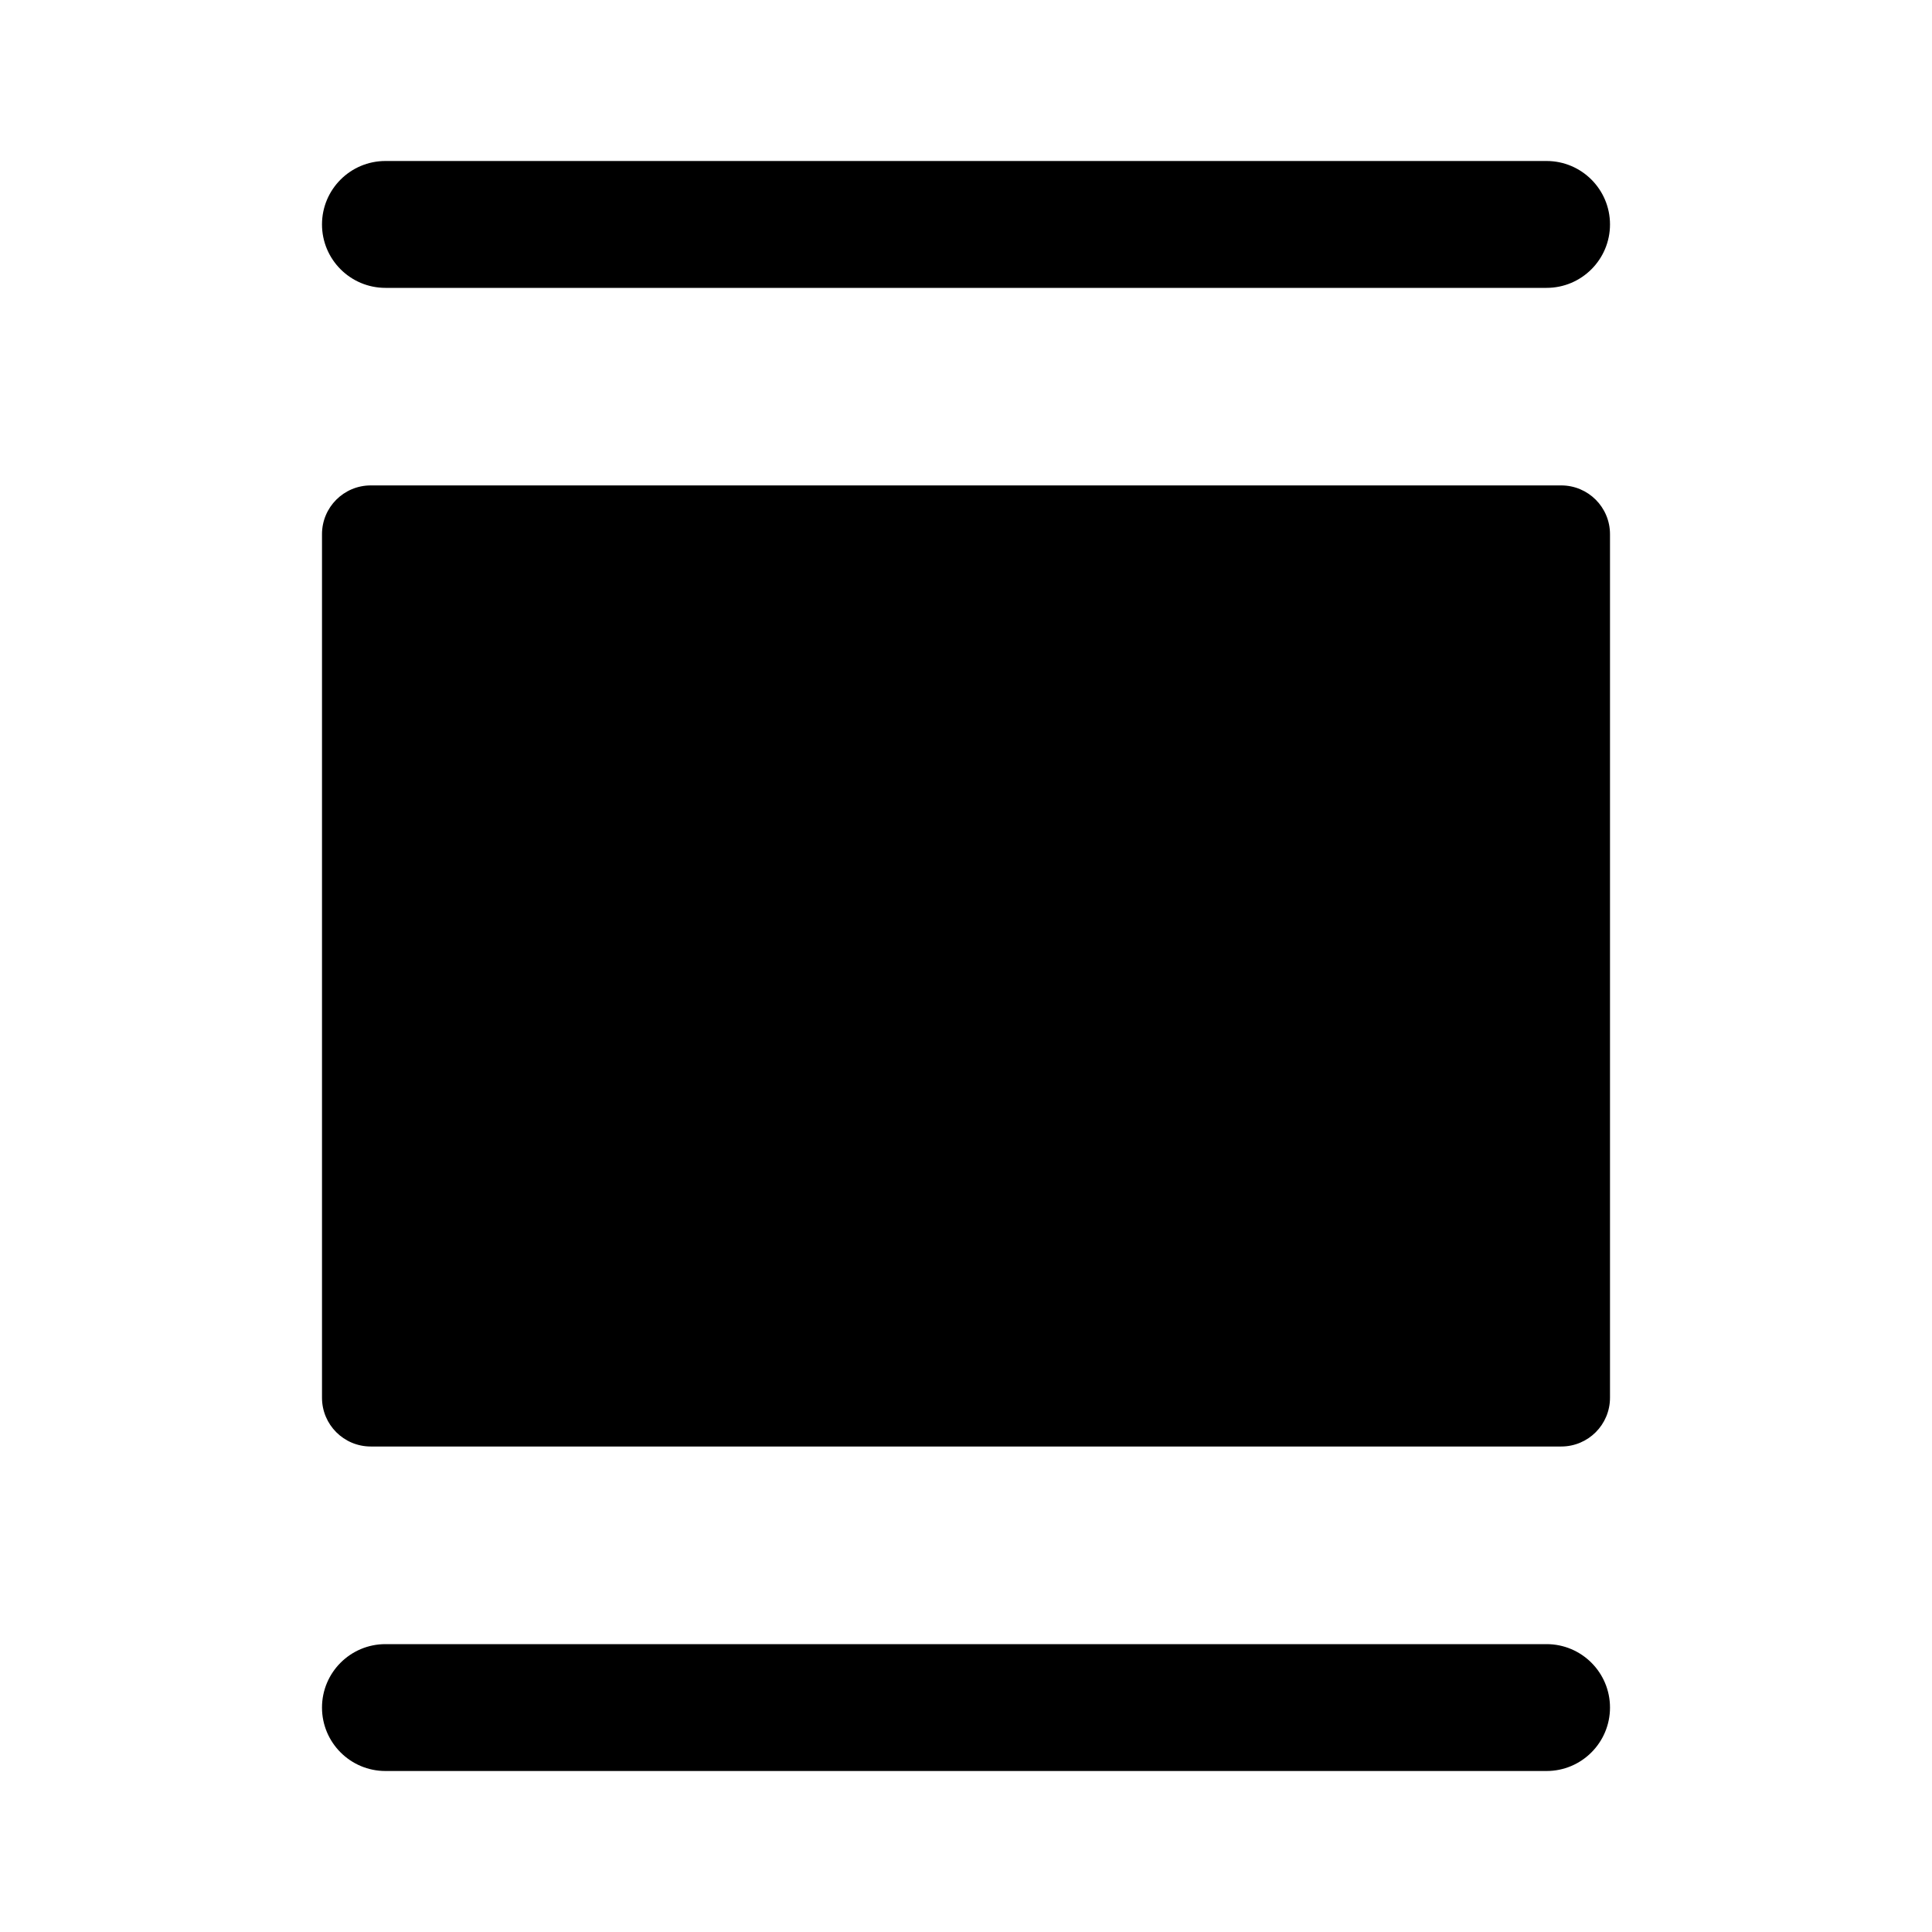
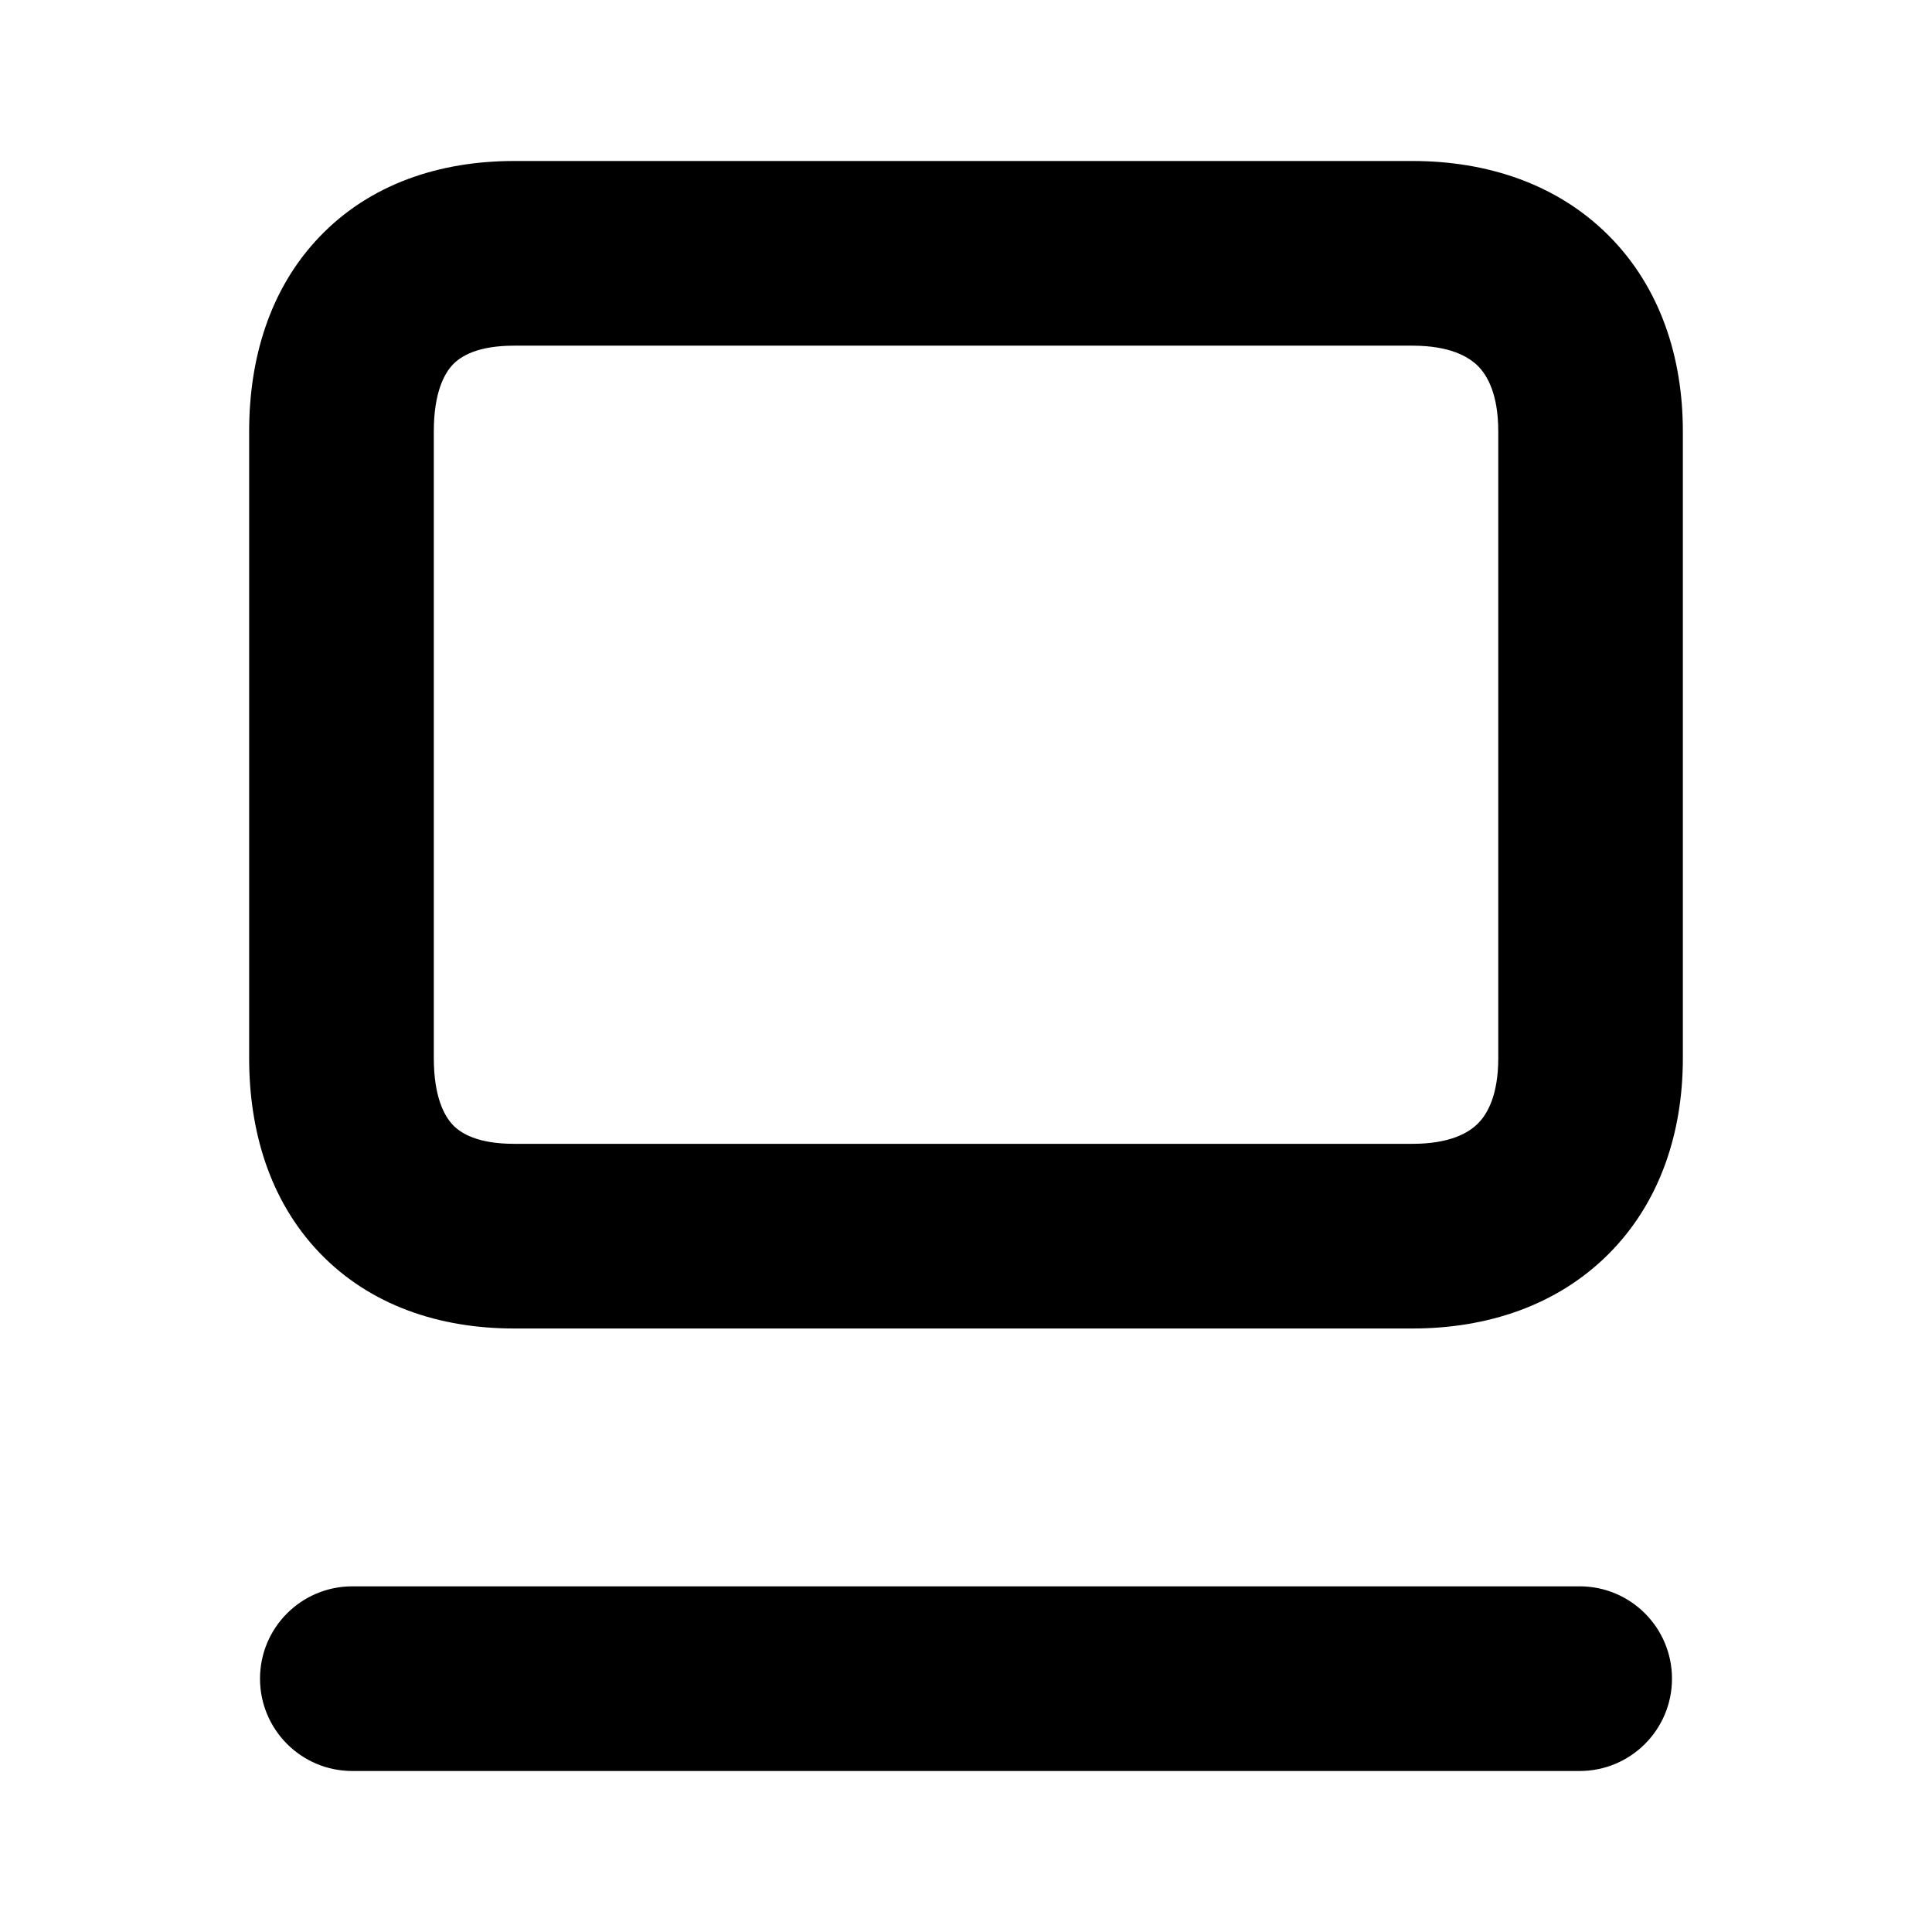
- <svg xmlns="http://www.w3.org/2000/svg" width="24" height="24" version="1.1" viewBox="0 0 24 24">
-   <path d="m4 2.788c0-0.435 0.353-0.788 0.788-0.788h14.424c0.435 0 0.788 0.353 0.788 0.788 0 0.435-0.353 0.788-0.788 0.788h-14.424c-0.435 0-0.788-0.353-0.788-0.788z" />
-   <path d="m4 21.212c0-0.435 0.353-0.788 0.788-0.788h14.424c0.435 0 0.788 0.353 0.788 0.788 0 0.435-0.353 0.788-0.788 0.788h-14.424c-0.435 0-0.788-0.353-0.788-0.788z" />
-   <path d="m4 6.636c0-0.335 0.271-0.606 0.606-0.606h14.788c0.335 0 0.606 0.271 0.606 0.606v10.727c0 0.335-0.271 0.606-0.606 0.606h-14.788c-0.335 0-0.606-0.271-0.606-0.606z" fill="currentColor" />
+ <svg width="24" height="24" viewBox="0 0 24 24" version="1.1">
+   <path fill-rule="evenodd" clip-rule="evenodd" d="m 20.905,5.358 c 0,-0.921 -0.282,-1.792 -0.924,-2.434 -0.642,-0.642 -1.513,-0.924 -2.434,-0.924 L 6.386,2 c -0.923,-2e-7 -1.789,0.284 -2.418,0.943 C 3.346,3.593 3.095,4.463 3.095,5.358 l -1e-6,7.787 c 0,0.895 0.25,1.764 0.872,2.415 0.629,0.658 1.495,0.943 2.418,0.943 H 17.547 c 0.921,0 1.792,-0.282 2.434,-0.924 0.642,-0.642 0.924,-1.512 0.924,-2.434 z m -3.358,-1.064 c 0.458,0 0.693,0.134 0.812,0.252 0.119,0.119 0.253,0.354 0.253,0.812 v 7.787 c 0,0.458 -0.134,0.693 -0.253,0.812 -0.119,0.119 -0.354,0.252 -0.812,0.252 H 6.386 c -0.456,0 -0.662,-0.132 -0.76,-0.234 -0.105,-0.11 -0.237,-0.346 -0.237,-0.83 V 5.358 c 0,-0.484 0.132,-0.72 0.237,-0.83 0.098,-0.102 0.304,-0.234 0.76,-0.234 z" fill="currentColor" />
+   <path d="m 19.623,22 c 0.633,0 1.147,-0.513 1.147,-1.147 0,-0.633 -0.513,-1.147 -1.147,-1.147 H 4.377 c -0.633,0 -1.147,0.513 -1.147,1.147 0,0.633 0.513,1.147 1.147,1.147 z" fill="currentColor" />
</svg>
